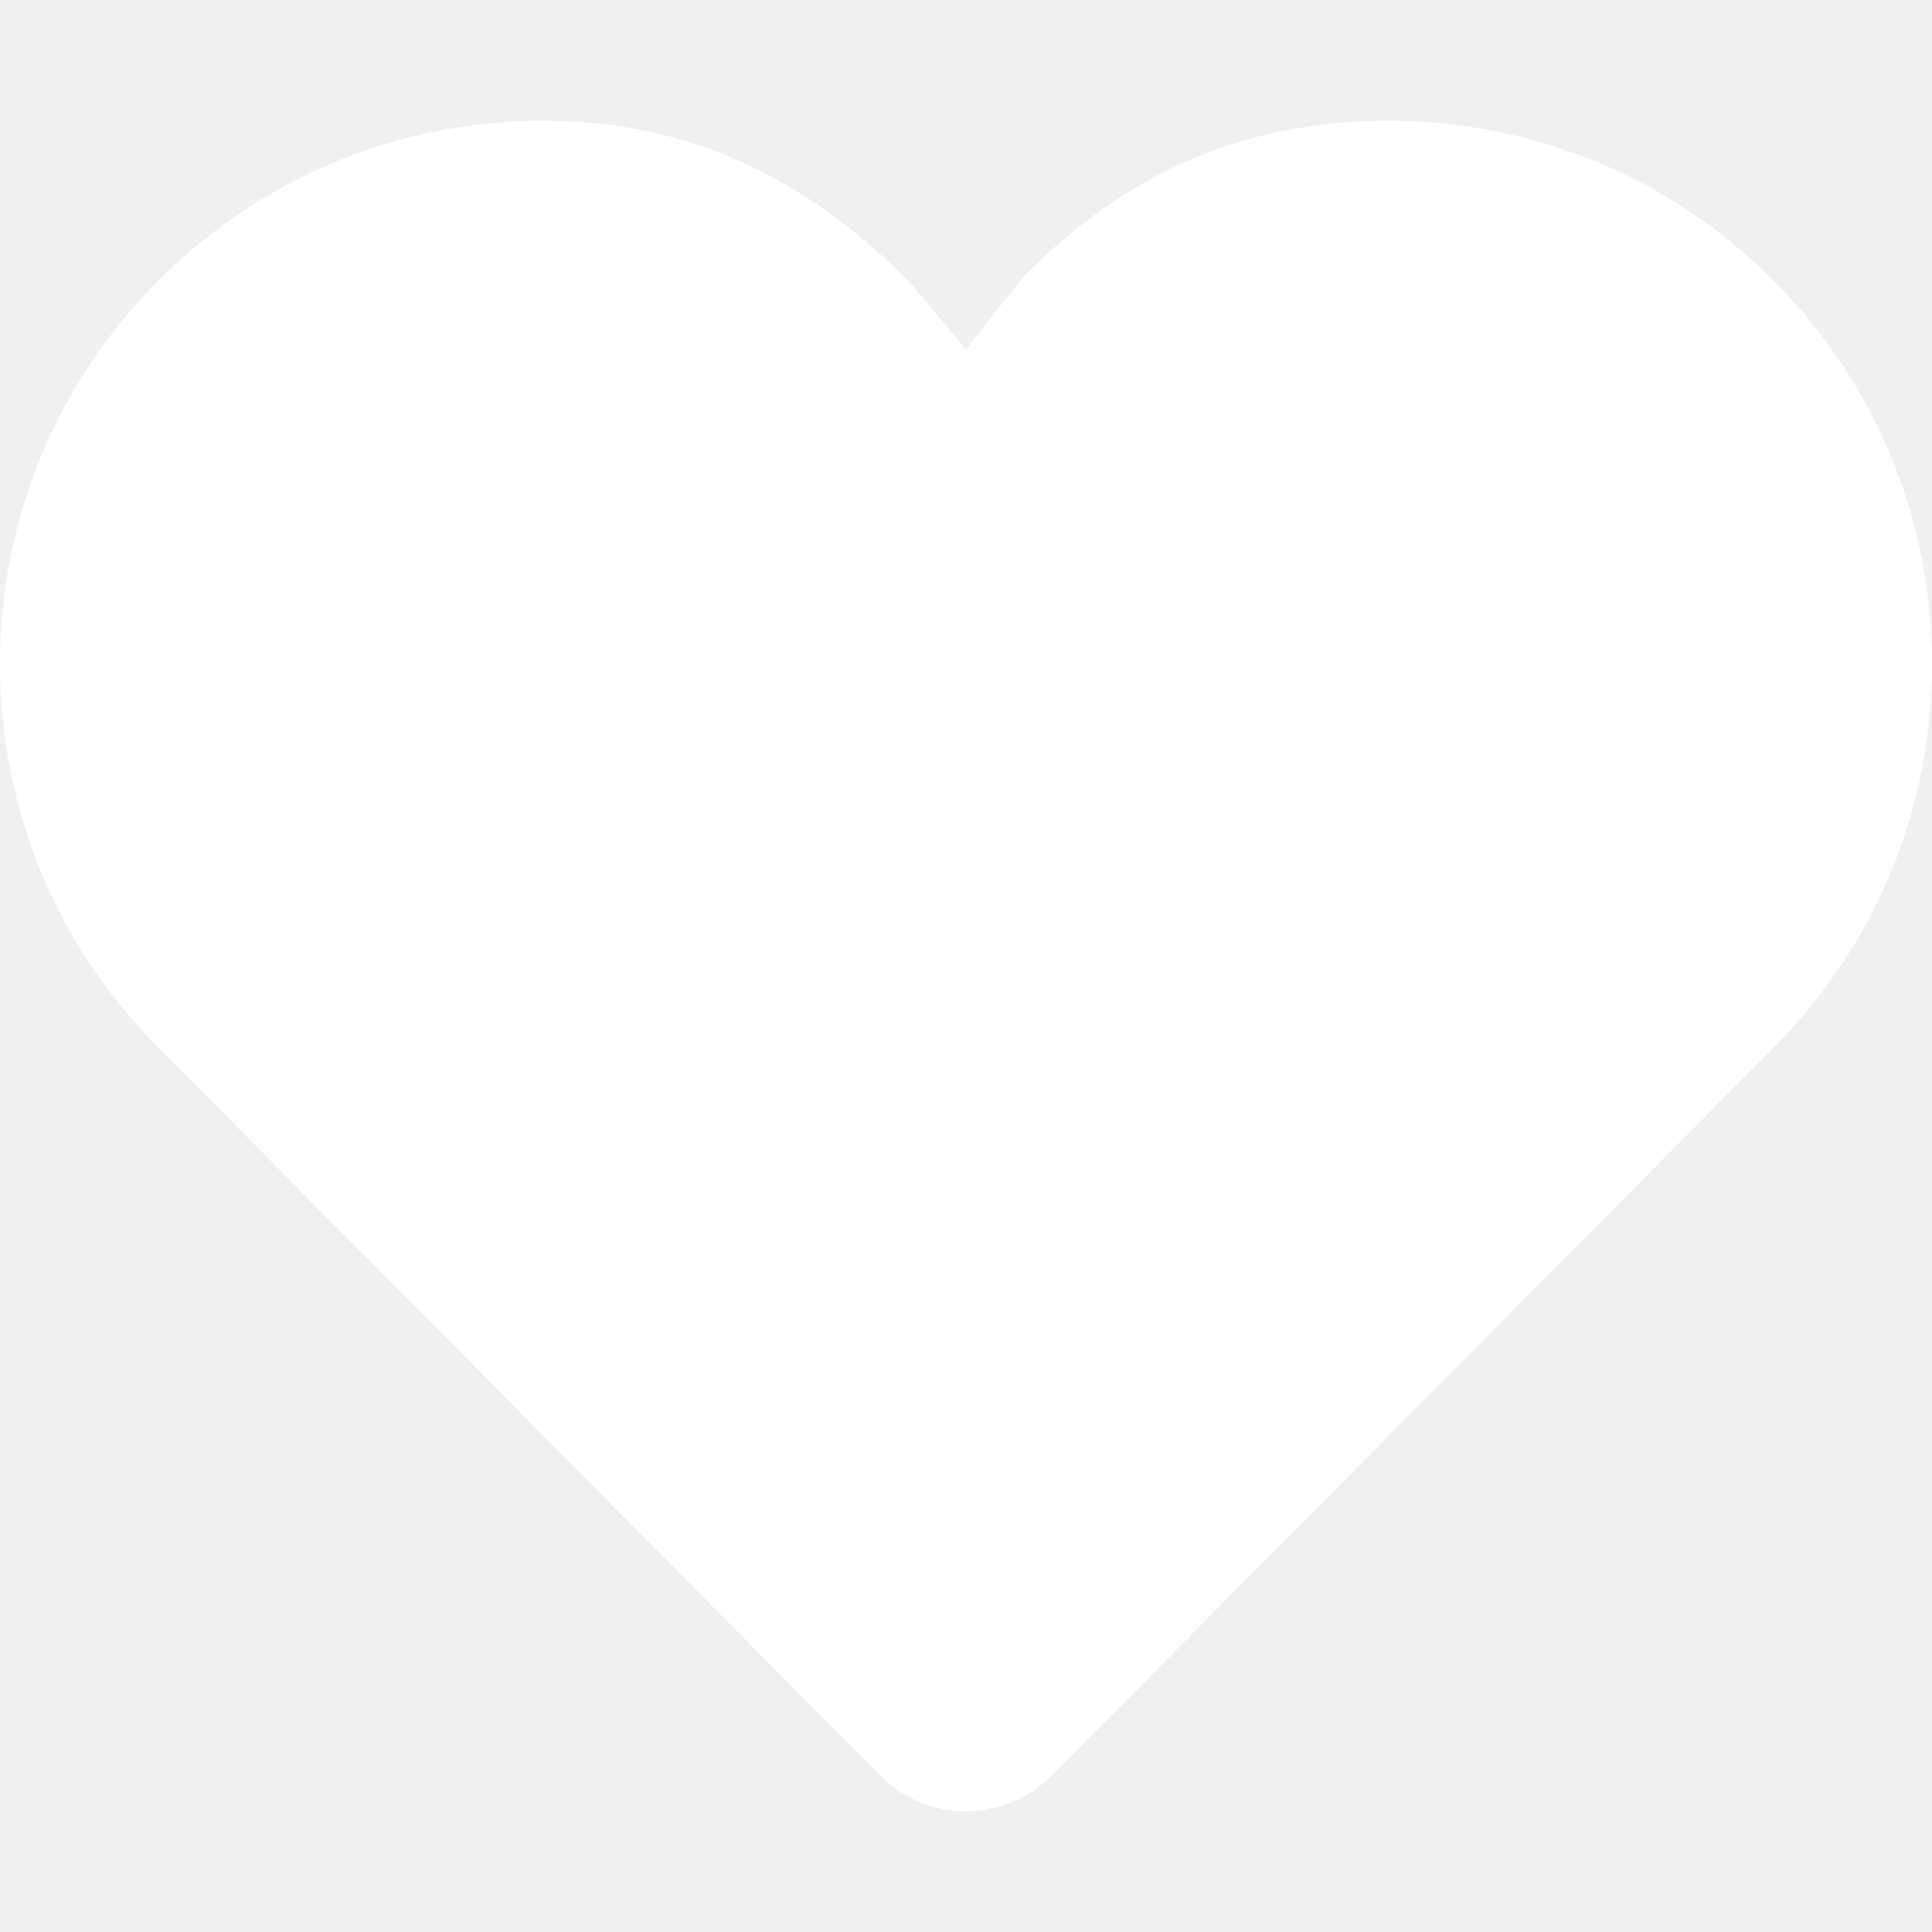
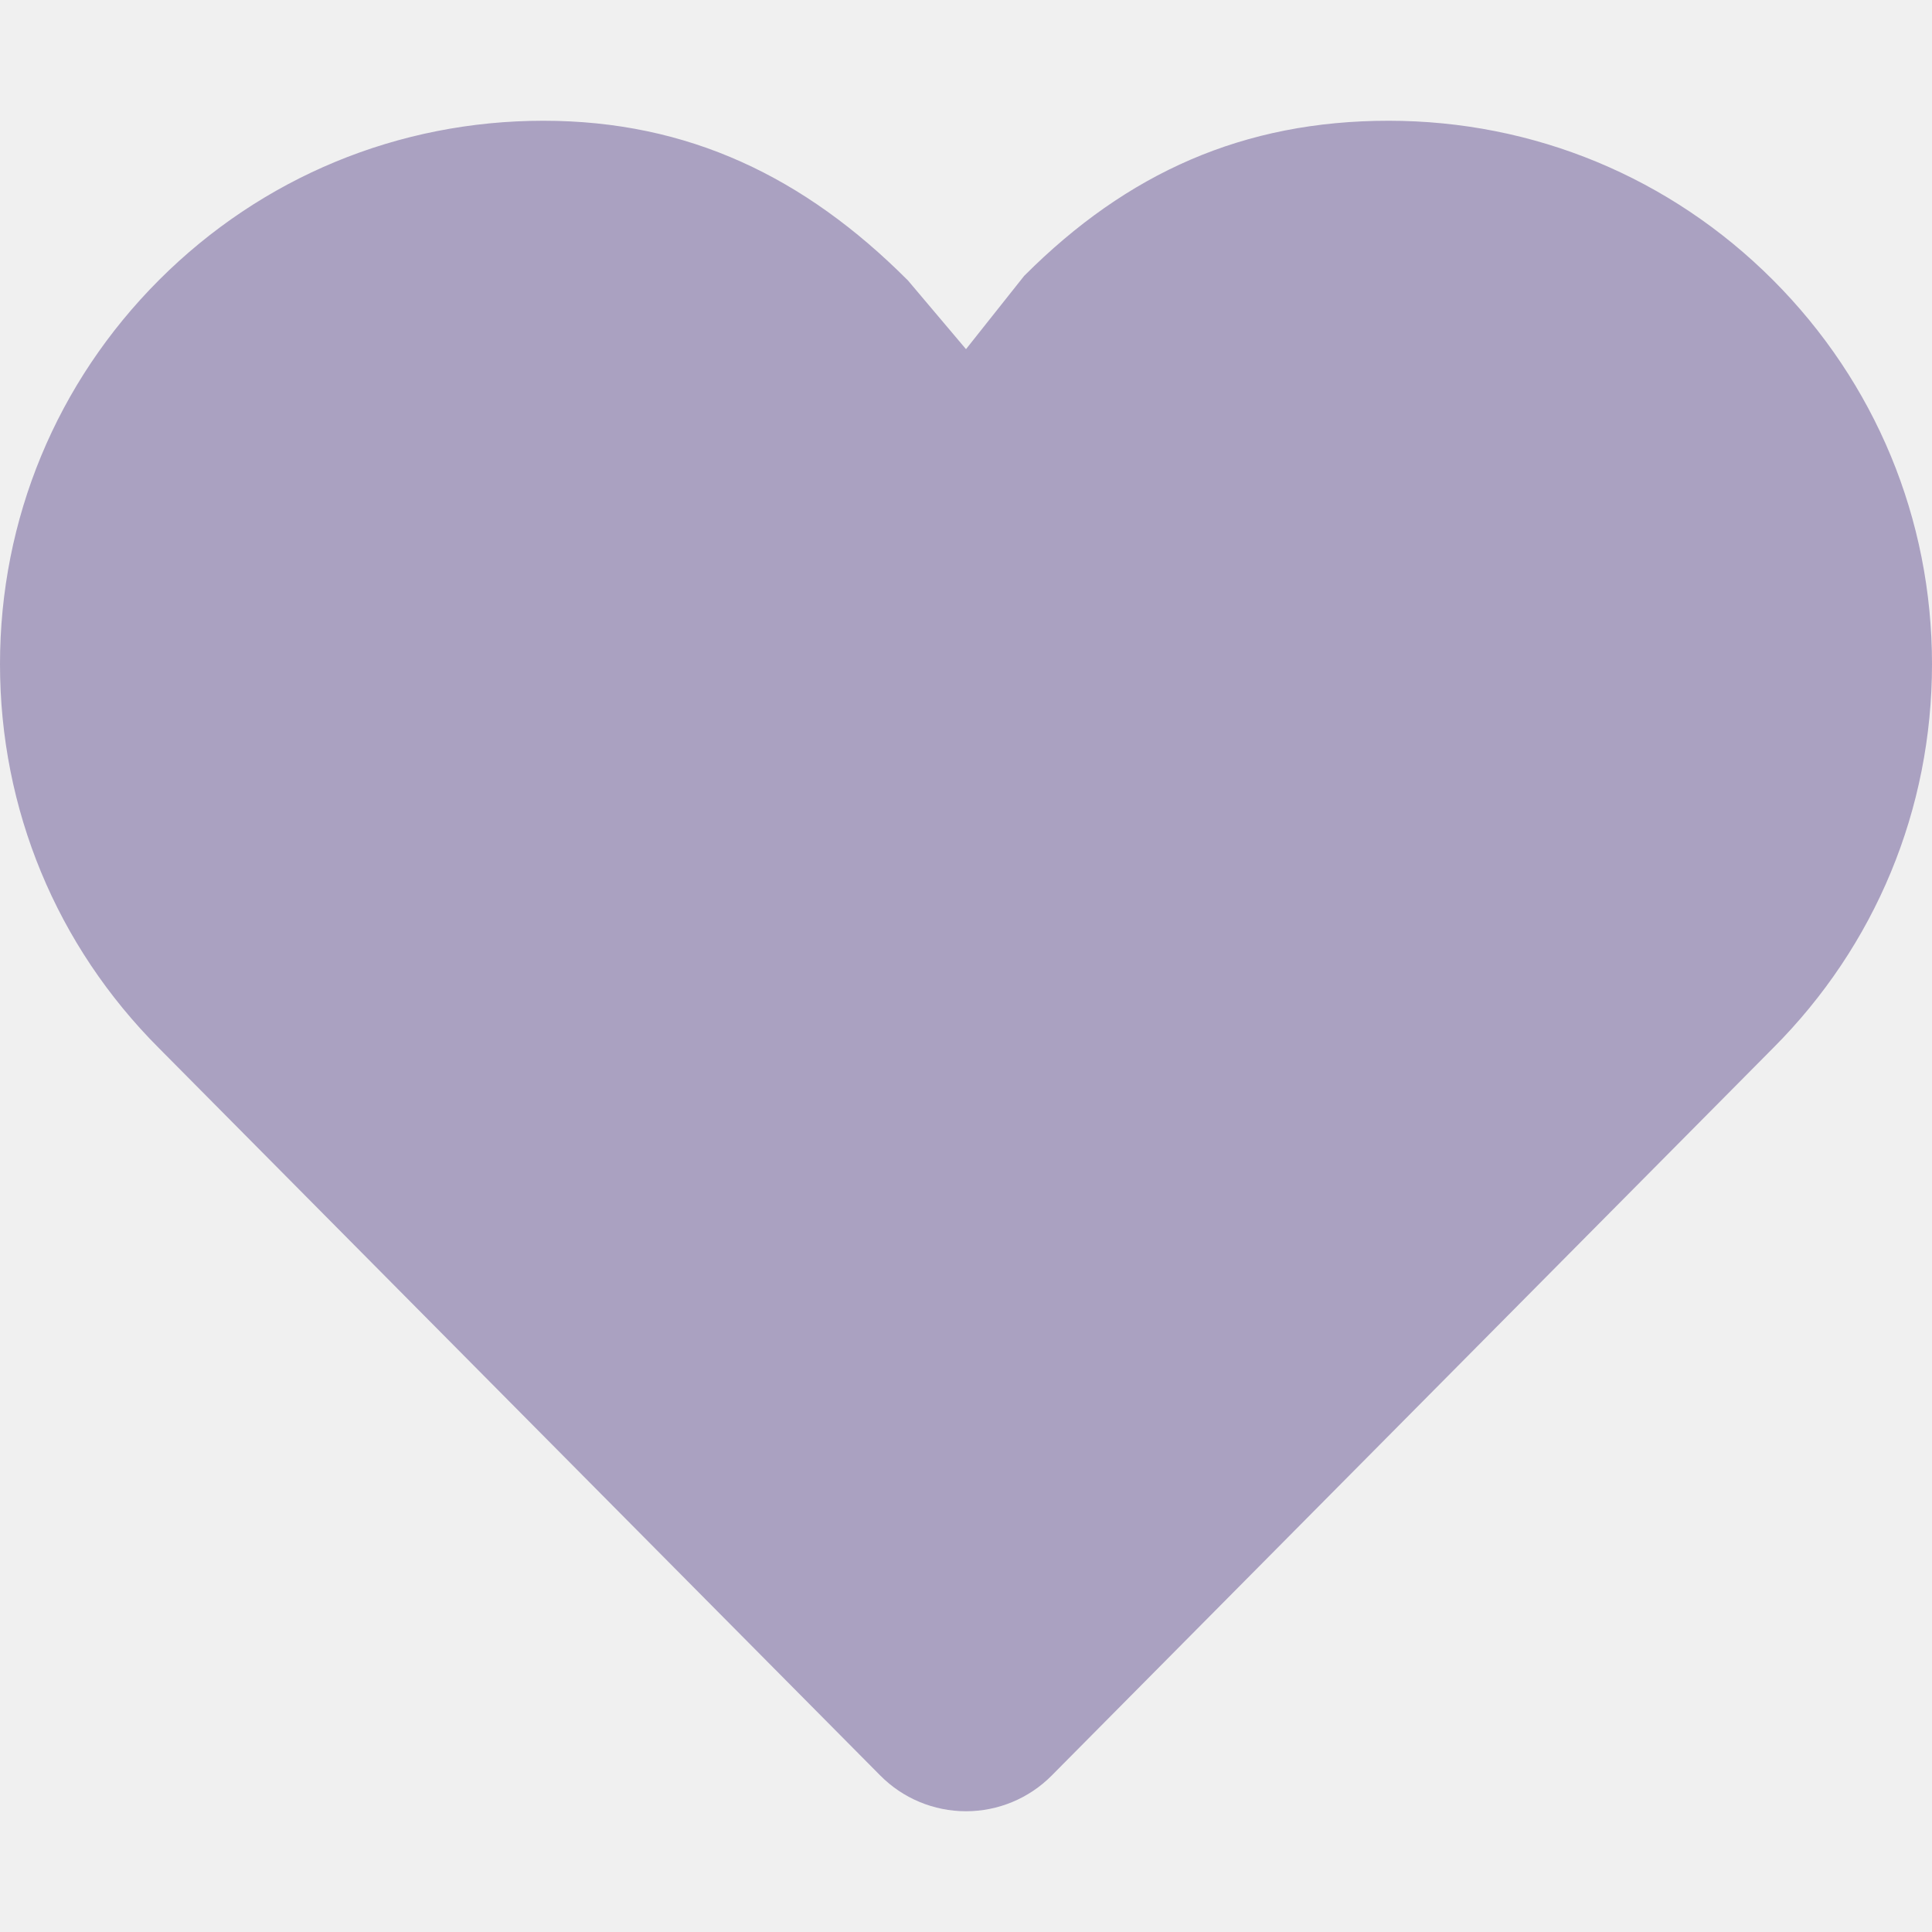
<svg xmlns="http://www.w3.org/2000/svg" version="1.1" width="512" height="512" viewBox="0 0 512 512">
  <g id="icomoon-ignore">
</g>
-   <path fill="white" d="M368 32c-38.464 0-69.296 13.808-96.48 41.008-0.016 0.016-0.032 0.032-0.048 0.048h-0.016l-15.456 19.472-15.456-18.288c-0.016-0.016-0.032-0.032-0.048-0.048h-0.016c-27.2-27.216-58.016-42.192-96.48-42.192s-74.624 14.976-101.824 42.176c-27.184 27.2-42.176 63.36-42.176 101.824 0 38.432 14.96 74.592 42.128 101.776l191.152 192.752c6 6.064 14.192 9.472 22.72 9.472s16.72-3.408 22.72-9.472l191.136-192.752c27.168-27.184 42.144-63.328 42.144-101.776 0-38.464-14.992-74.624-42.176-101.824-27.2-27.2-63.36-42.176-101.824-42.176v0z" />
+   <path fill="#aaa1c1" d="M368 32c-38.464 0-69.296 13.808-96.48 41.008-0.016 0.016-0.032 0.032-0.048 0.048h-0.016l-15.456 19.472-15.456-18.288c-0.016-0.016-0.032-0.032-0.048-0.048h-0.016c-27.2-27.216-58.016-42.192-96.48-42.192s-74.624 14.976-101.824 42.176c-27.184 27.2-42.176 63.36-42.176 101.824 0 38.432 14.96 74.592 42.128 101.776l191.152 192.752c6 6.064 14.192 9.472 22.72 9.472s16.72-3.408 22.72-9.472l191.136-192.752c27.168-27.184 42.144-63.328 42.144-101.776 0-38.464-14.992-74.624-42.176-101.824-27.2-27.2-63.36-42.176-101.824-42.176v0z" />
</svg>
